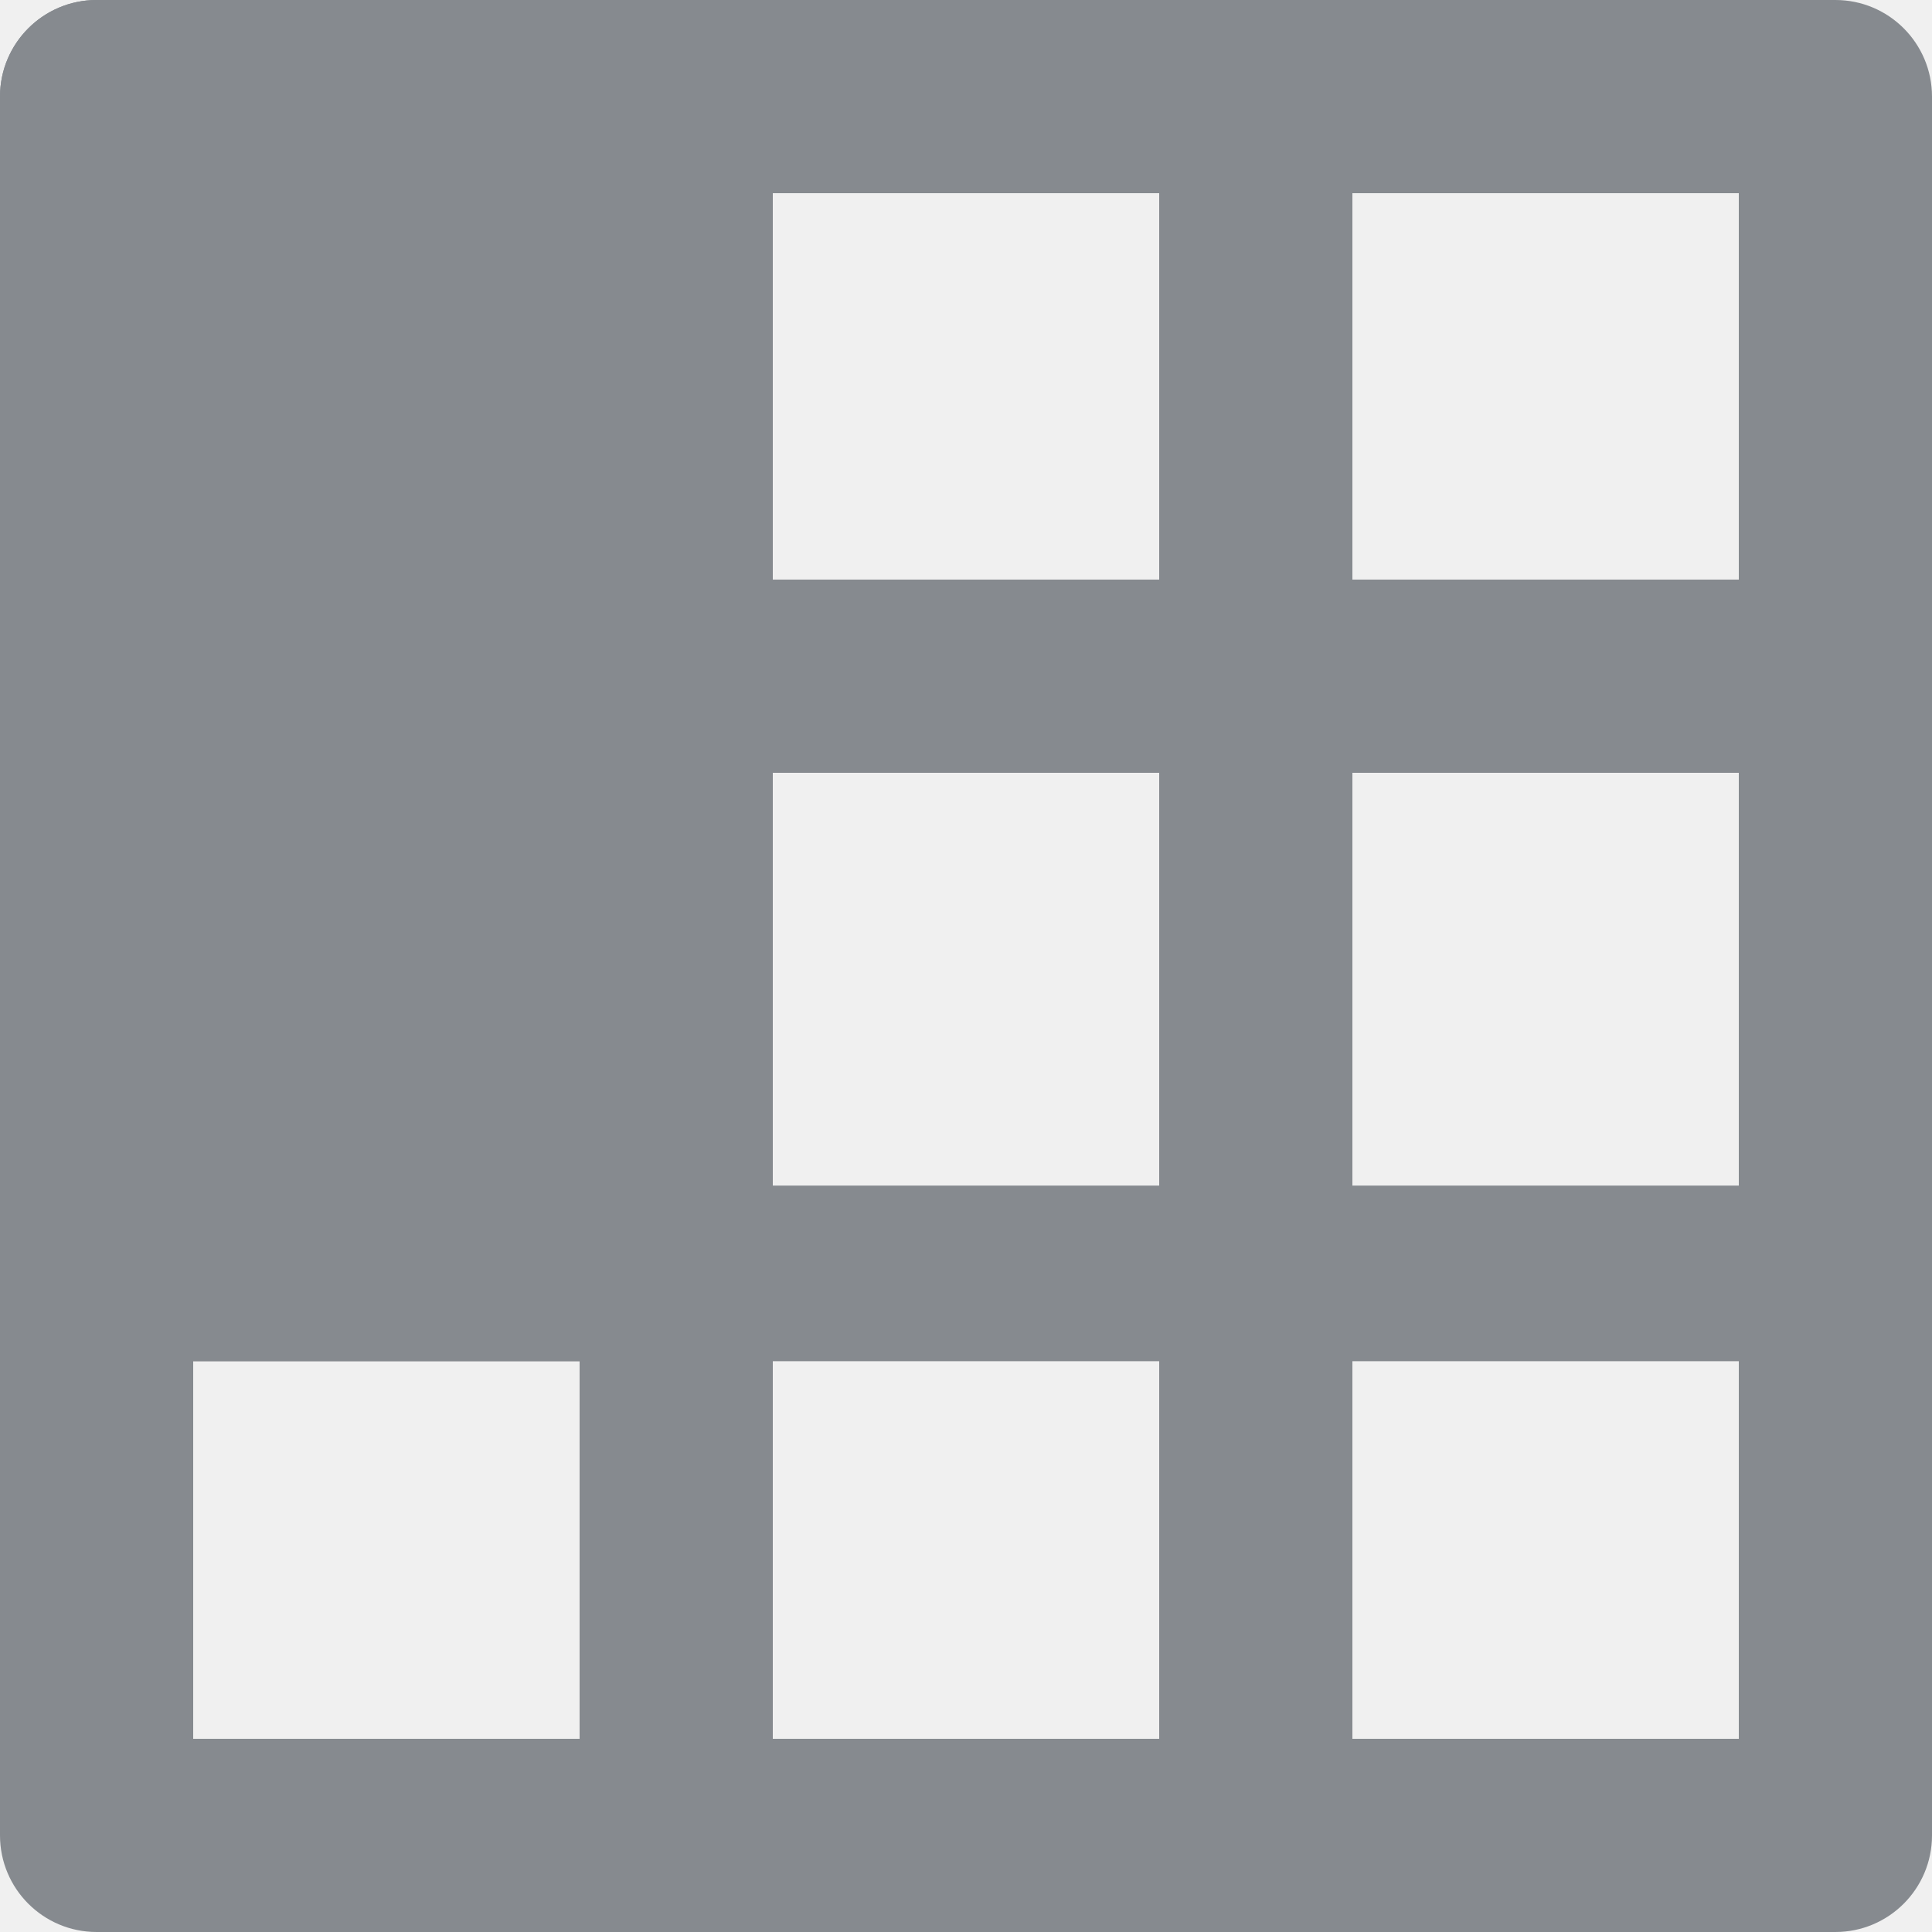
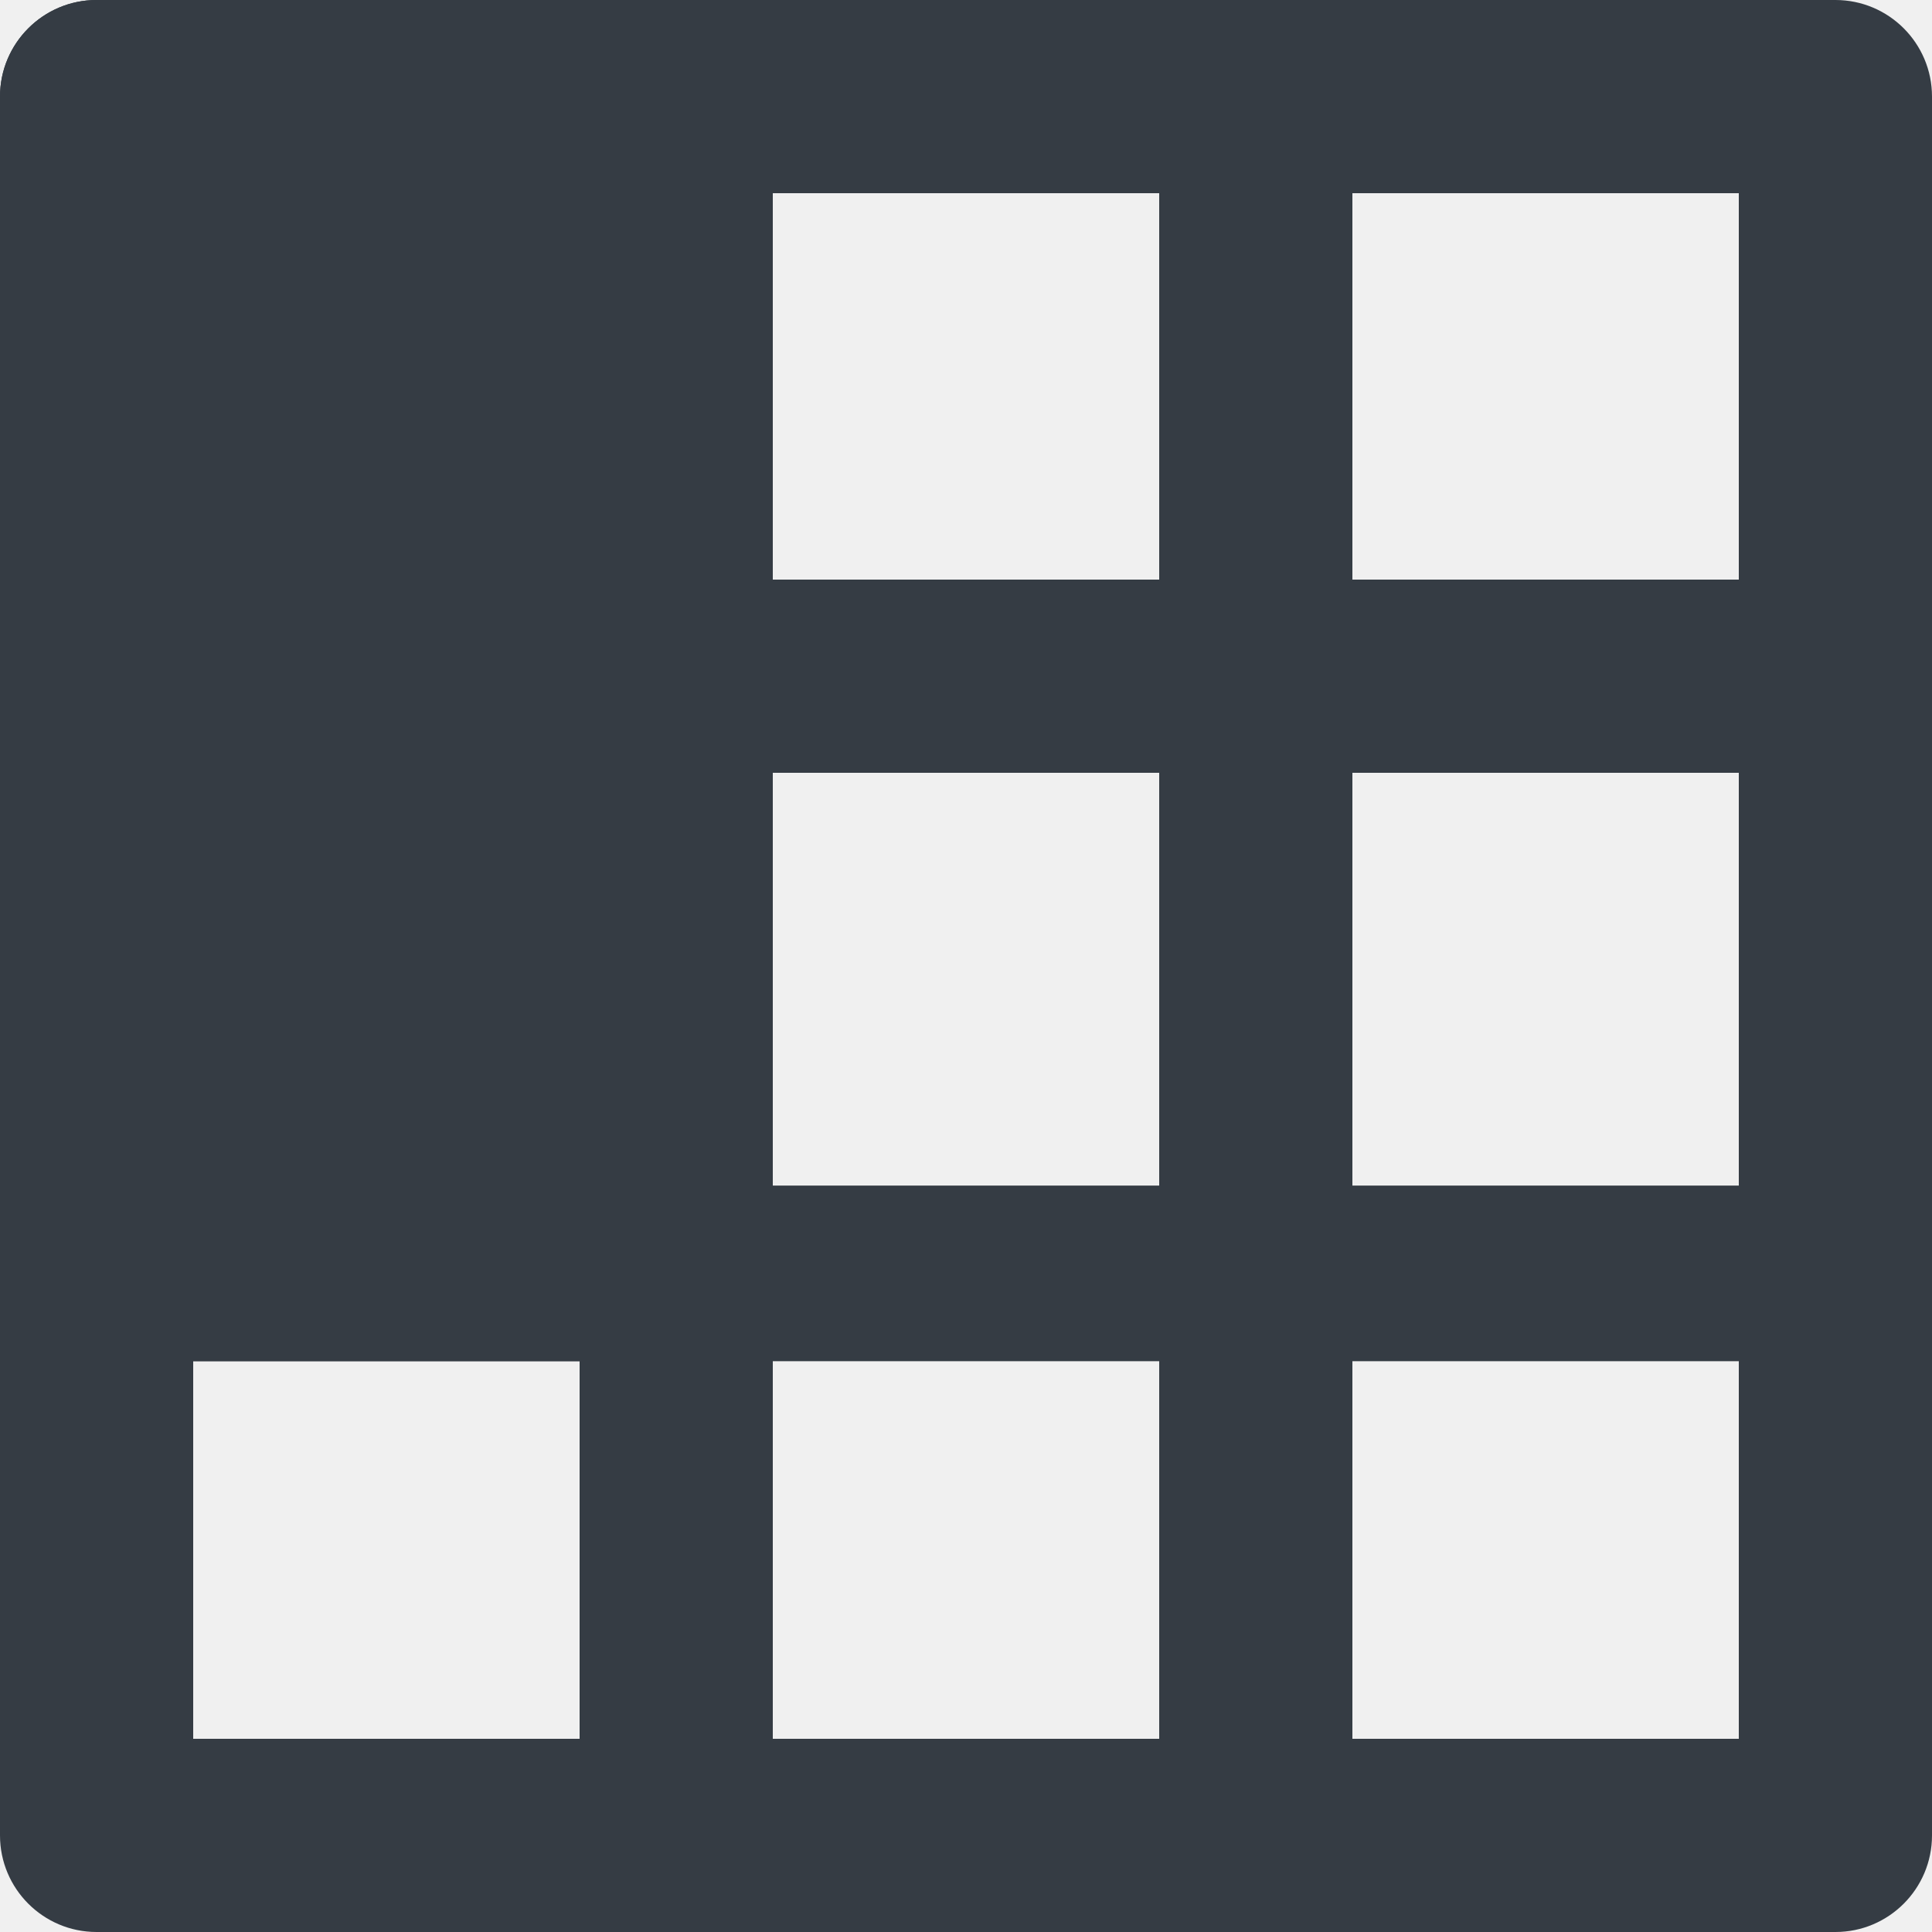
<svg xmlns="http://www.w3.org/2000/svg" width="20" height="20" viewBox="0 0 20 20" fill="none">
  <mask id="path-1-inside-1" fill="white">
    <rect width="20" height="20" rx="1" />
  </mask>
-   <rect width="20" height="20" rx="1" stroke="#868A8F" stroke-width="4" mask="url(#path-1-inside-1)" />
-   <rect y="6" width="20" height="2" rx="1" fill="#868A8F" />
-   <rect y="12.273" width="20" height="1.818" rx="0.909" fill="#868A8F" />
-   <rect y="14.091" width="14.091" height="7.273" rx="1" transform="rotate(-90 0 14.0909)" fill="#868A8F" />
-   <rect x="12" y="20" width="20" height="2" rx="1" transform="rotate(-90 12 20)" fill="#868A8F" />
-   <rect x="6" y="20" width="20" height="2" rx="1" transform="rotate(-90 6 20)" fill="#868A8F" />
+   <rect width="20" height="20" rx="1" stroke="#353C44" stroke-width="4" mask="url(#path-1-inside-1)" />
+   <rect y="6" width="20" height="2" rx="1" fill="#353C44" />
+   <rect y="12.273" width="20" height="1.818" rx="0.909" fill="#353C44" />
+   <rect y="14.091" width="14.091" height="7.273" rx="1" transform="rotate(-90 0 14.0909)" fill="#353C44" />
+   <rect x="12" y="20" width="20" height="2" rx="1" transform="rotate(-90 12 20)" fill="#353C44" />
+   <rect x="6" y="20" width="20" height="2" rx="1" transform="rotate(-90 6 20)" fill="#353C44" />
</svg>
